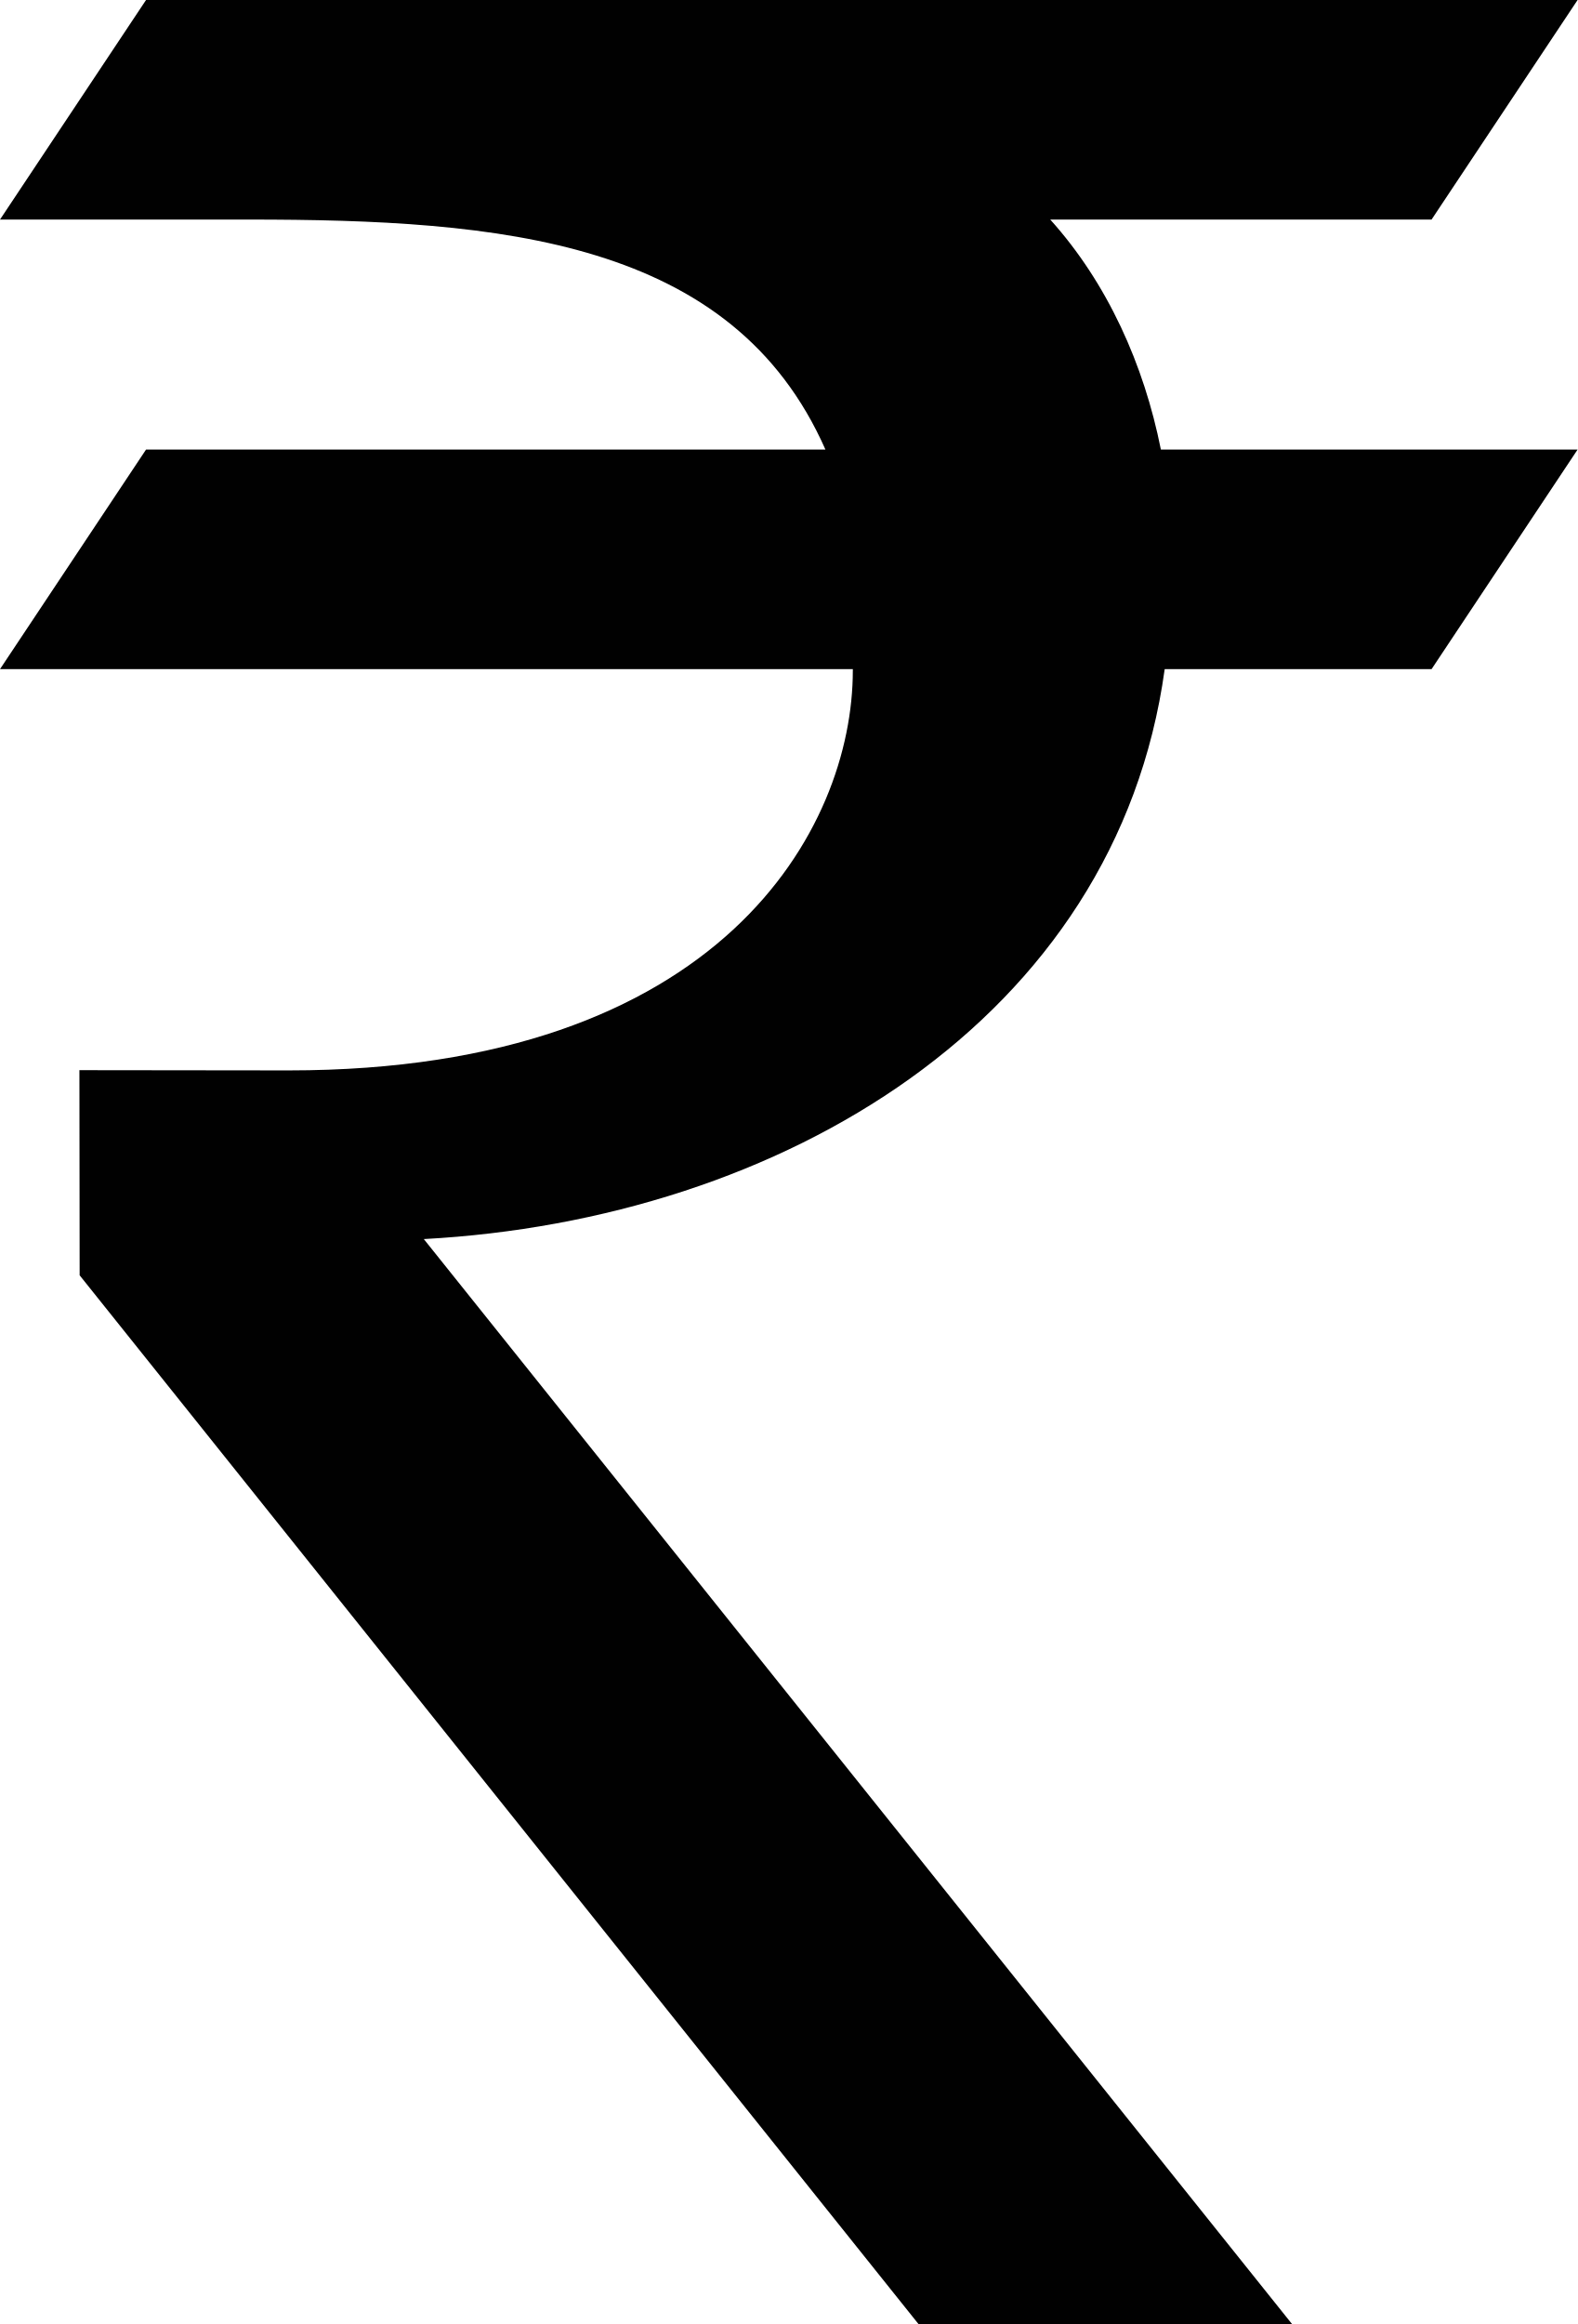
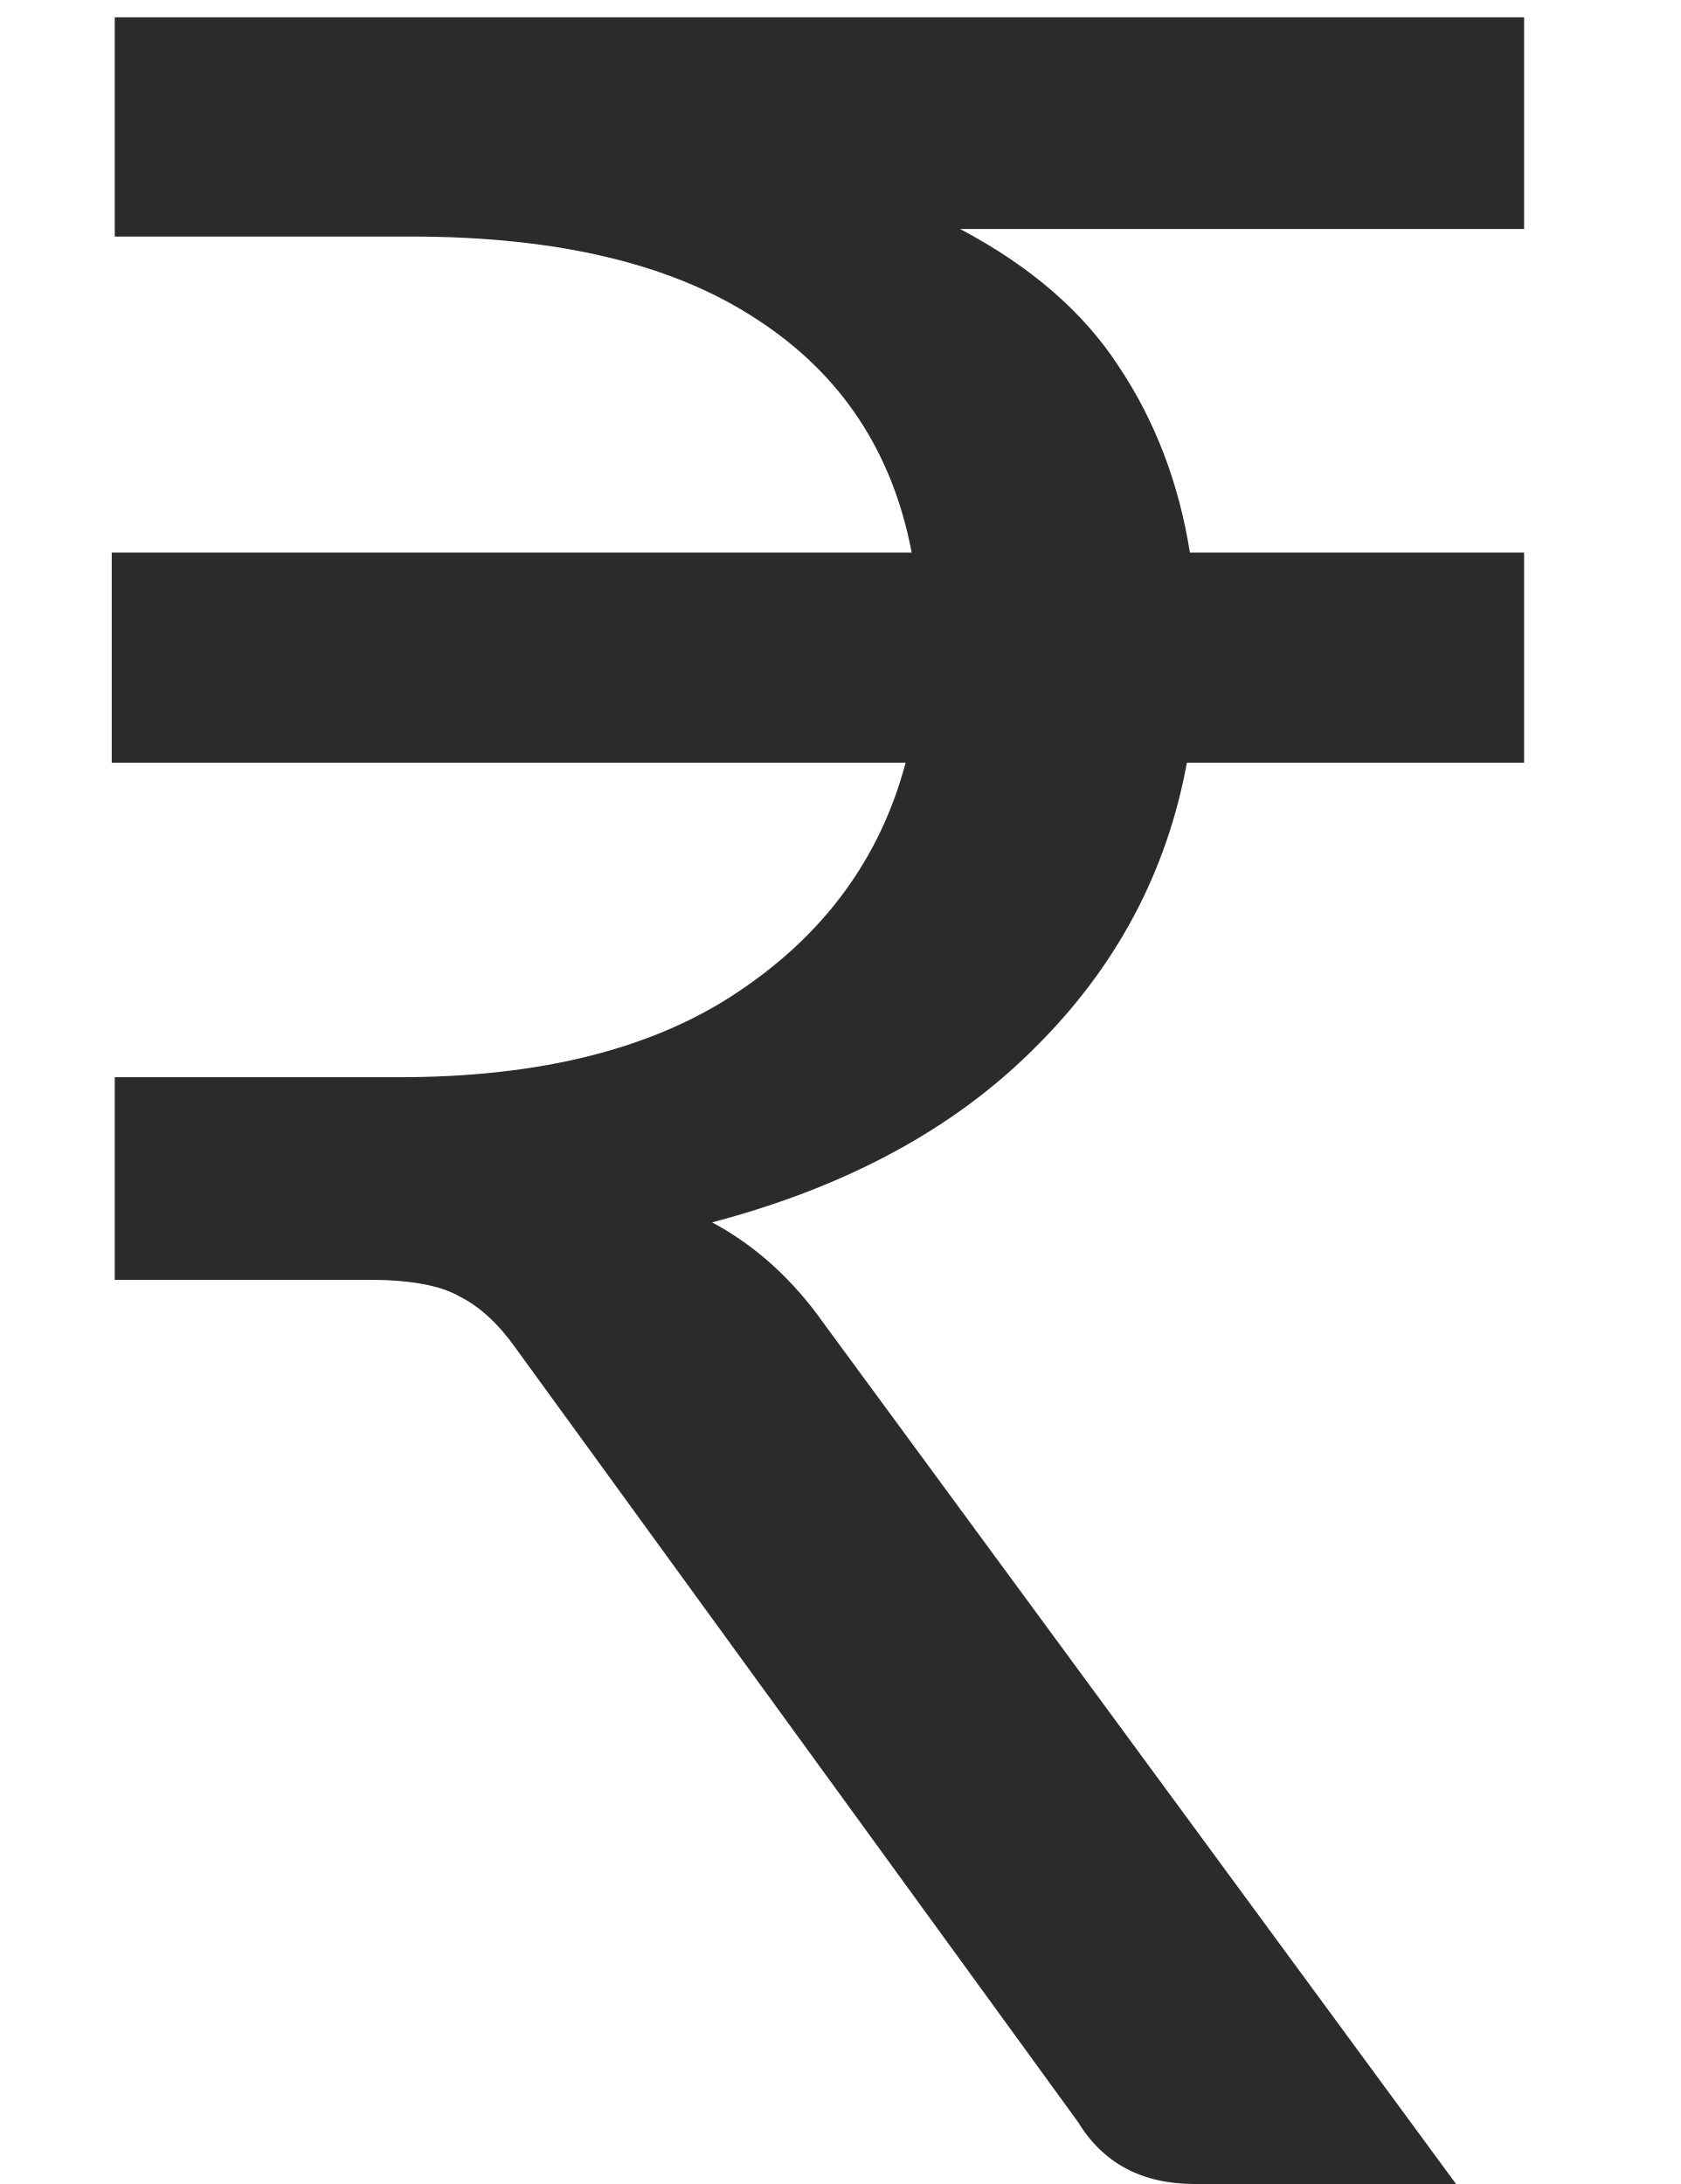
- <svg xmlns="http://www.w3.org/2000/svg" version="1.0" x="0px" y="0px" viewBox="39.5 -0.5 169.756 250" enable-background="new 39.5 -0.5 169.756 250" xml:space="preserve">
-   <path fill="#010101" d="M152.511,23.119h41.031L209.256-0.5H55.214L39.5,23.119h26.739c27.086,0,52.084,2.092,62.081,24.743H55.214 L39.5,71.482h91.769c-0.002,0.053-0.002,0.102-0.002,0.155c0,16.974-14.106,43.01-60.685,43.01l-22.537-0.026l0.025,22.068 L138.329,249.5h40.195l-93.42-116.709c38.456-2.074,74.523-23.563,79.722-61.309h28.716l15.714-23.62h-44.84 C162.606,38.761,158.674,29.958,152.511,23.119z" />
+ <svg xmlns="http://www.w3.org/2000/svg" width="10" height="13" viewBox="0 0 10 13" fill="none">
+   <path d="M9.071 1.363H5.714C6.134 1.585 6.449 1.858 6.659 2.182C6.875 2.506 7.016 2.875 7.082 3.289H9.071V4.54H7.064C6.944 5.194 6.641 5.761 6.155 6.241C5.675 6.721 5.036 7.066 4.238 7.276C4.496 7.414 4.718 7.615 4.904 7.879L8.666 13H7.109C6.797 13 6.566 12.877 6.416 12.631L3.068 8.023C2.966 7.879 2.855 7.777 2.735 7.717C2.621 7.651 2.441 7.618 2.195 7.618H0.683V6.412H2.375C3.221 6.412 3.896 6.241 4.4 5.899C4.91 5.557 5.24 5.104 5.39 4.54H0.665V3.289H5.426C5.312 2.689 5.006 2.227 4.508 1.903C4.01 1.573 3.323 1.408 2.447 1.408H0.683V0.103H9.071V1.363Z" fill="#2B2B2B" />
</svg>
